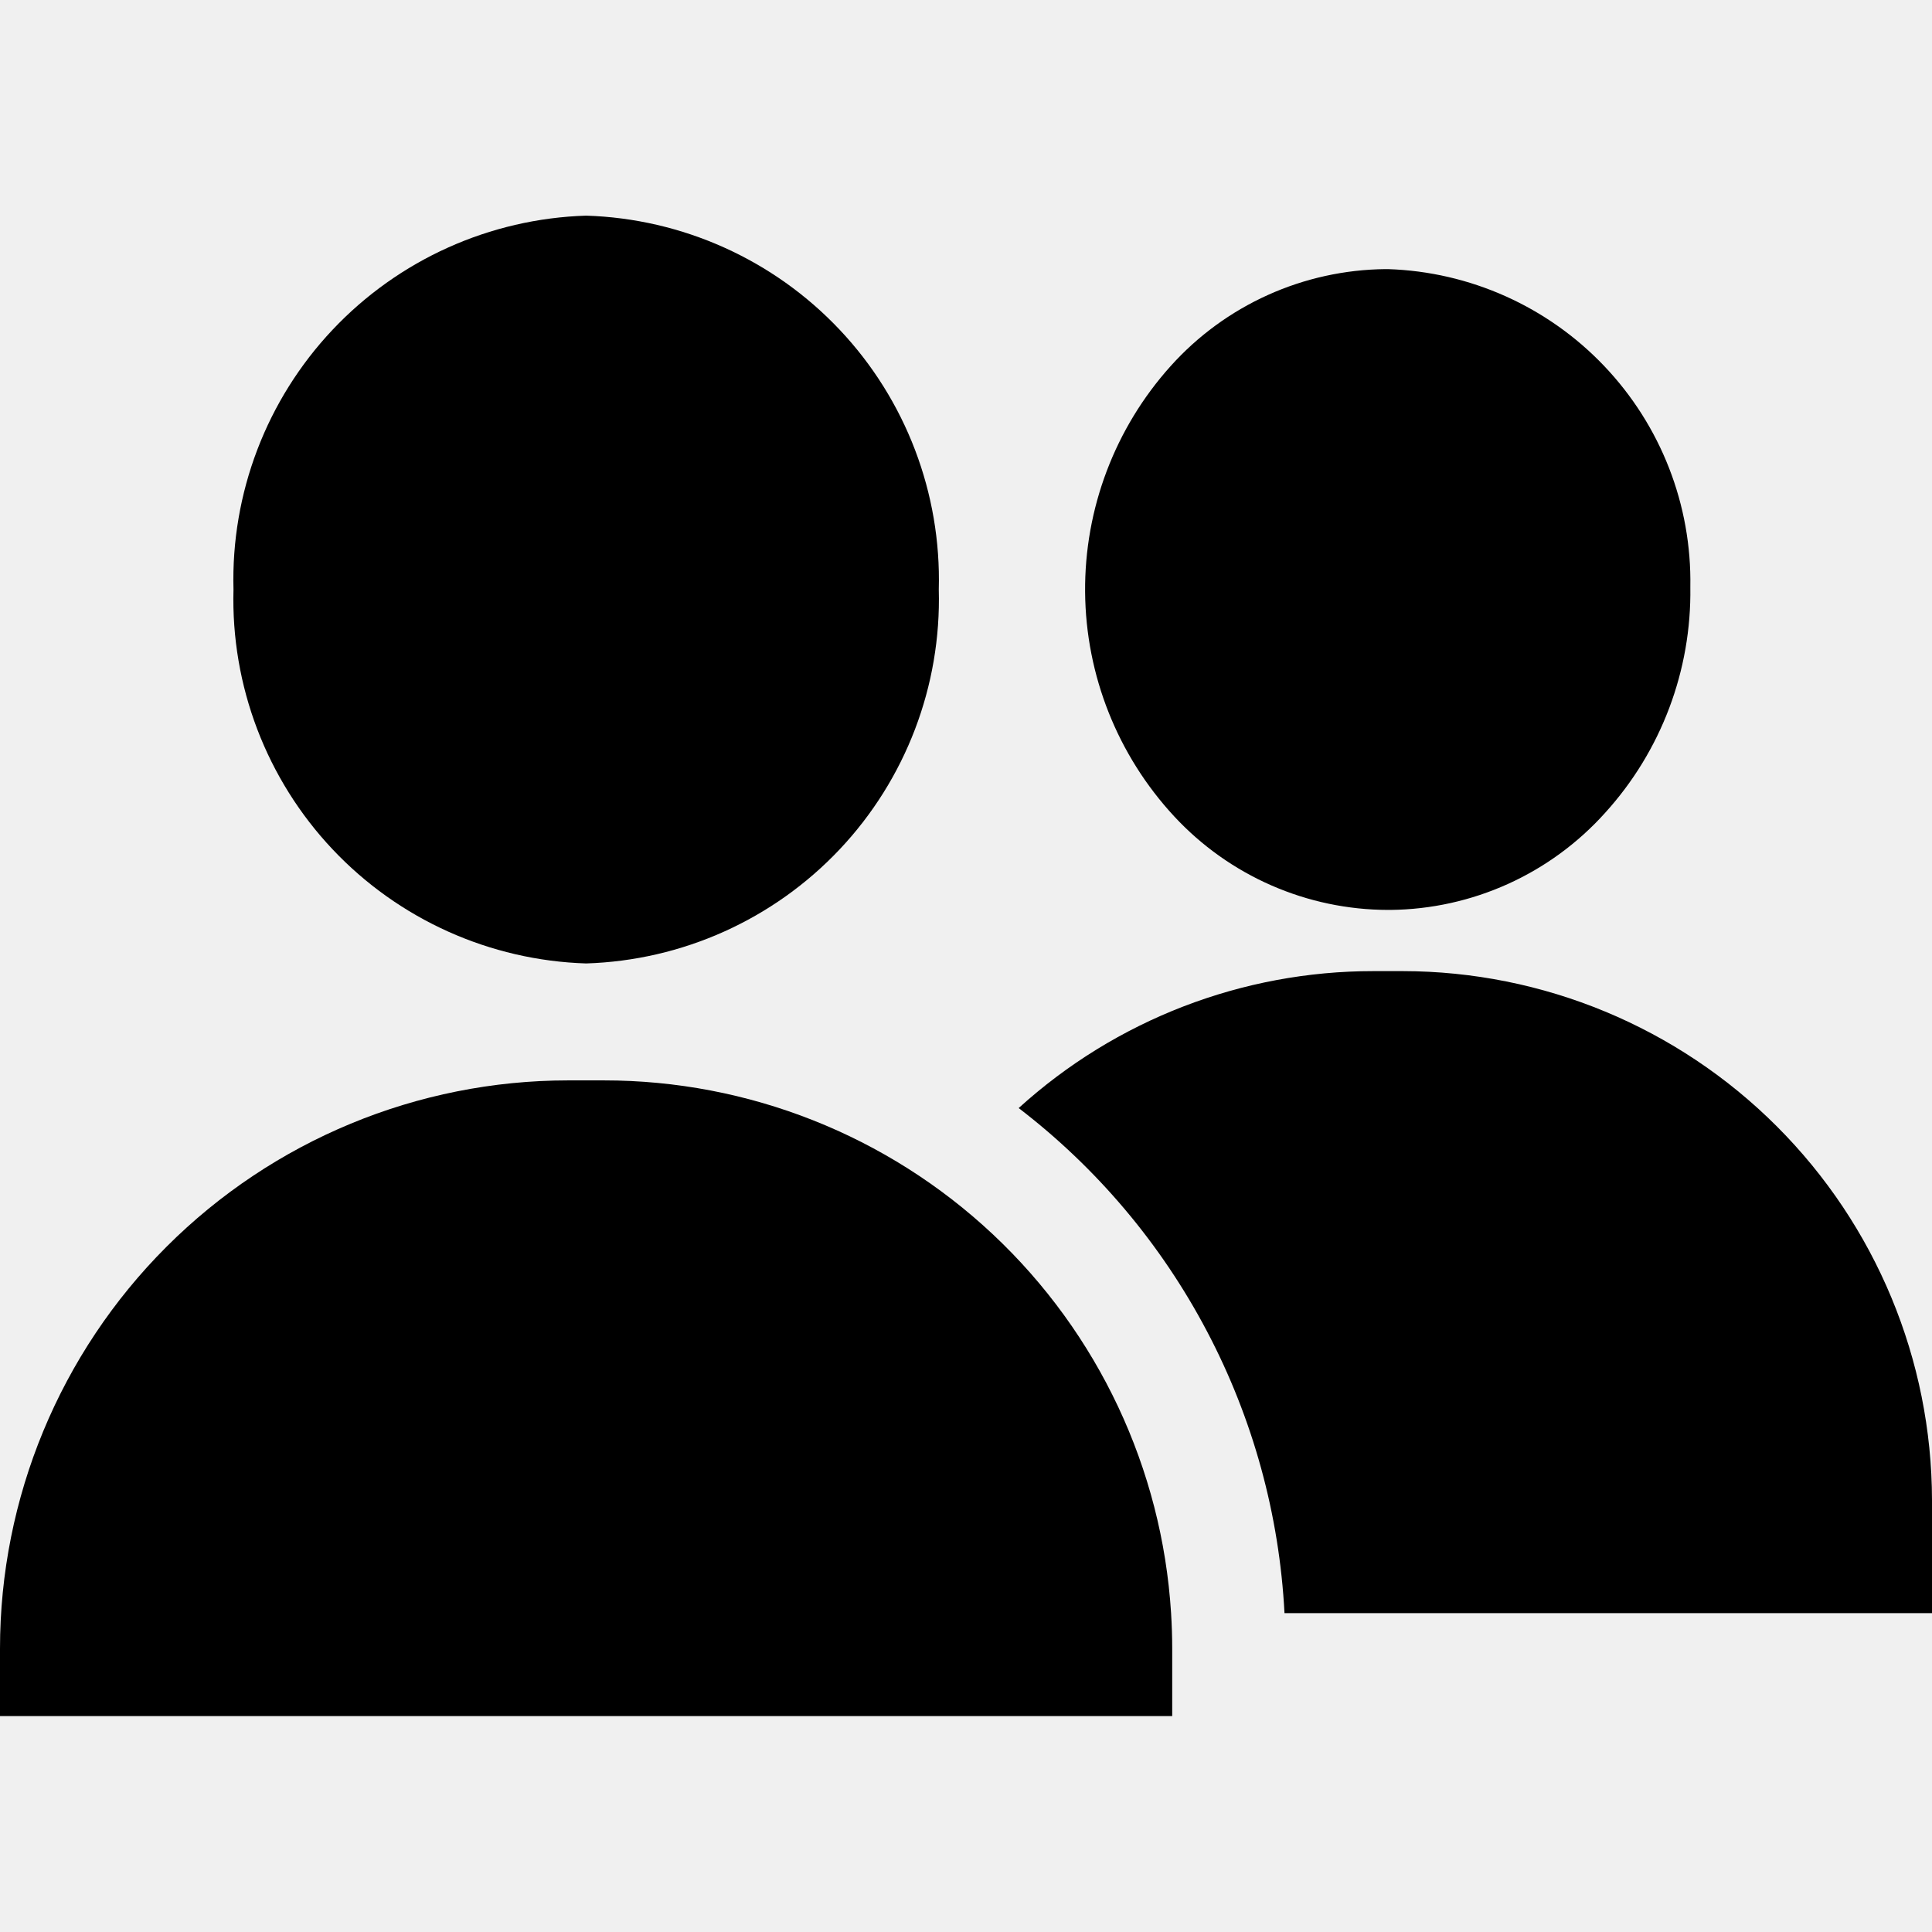
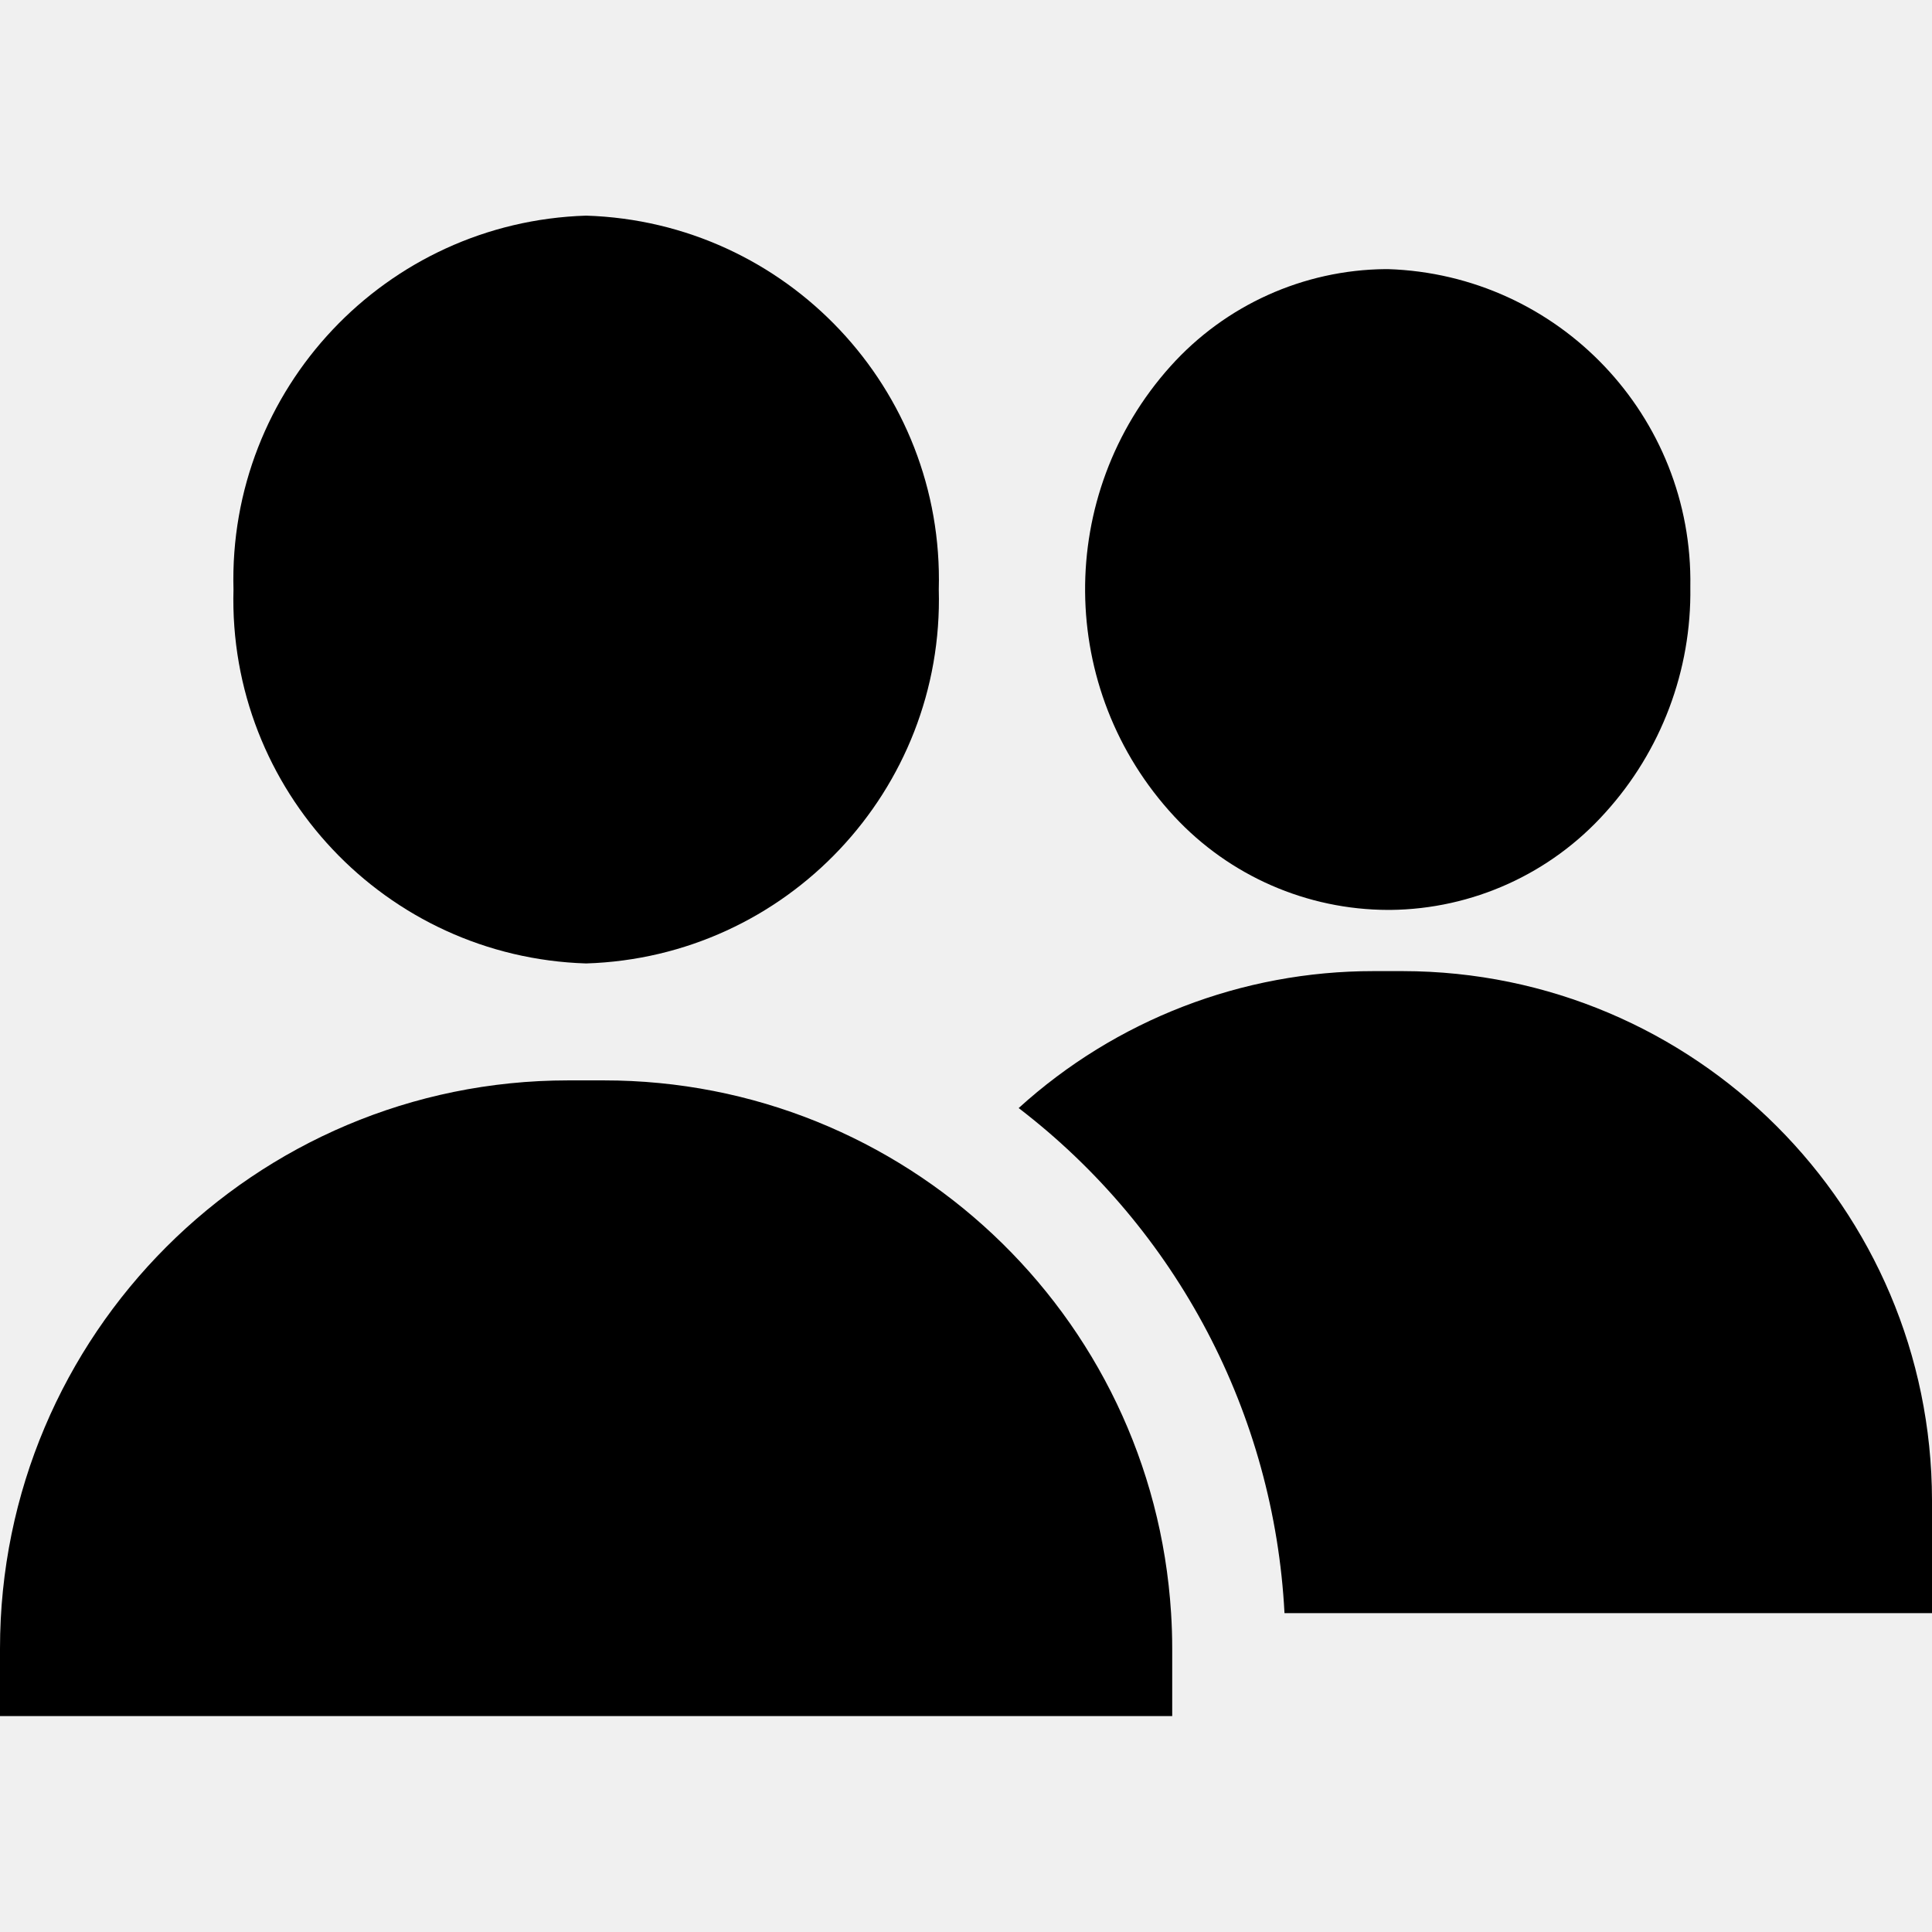
- <svg xmlns="http://www.w3.org/2000/svg" width="34" height="34" viewBox="0 0 34 34" fill="none">
-   <g clip-path="url(#clip0_3227_115)">
-     <mask id="mask0_3227_115" style="mask-type:luminance" maskUnits="userSpaceOnUse" x="0" y="0" width="34" height="34">
-       <path d="M34 0H0V34H34V0Z" fill="white" />
-     </mask>
-     <g mask="url(#mask0_3227_115)">
-       <path d="M10.315 3.795C8.621 3.848 7.016 4.57 5.853 5.803C4.69 7.036 4.063 8.68 4.109 10.375C4.063 12.07 4.69 13.714 5.853 14.947C7.016 16.18 8.621 16.902 10.315 16.955C12.009 16.902 13.614 16.18 14.777 14.947C15.94 13.714 16.567 12.07 16.521 10.375C16.567 8.68 15.94 7.036 14.777 5.803C13.614 4.57 12.009 3.848 10.315 3.795Z" fill="currentColor" />
-       <path d="M24.424 4.736H24.382C23.668 4.743 22.962 4.898 22.311 5.192C21.66 5.486 21.077 5.912 20.6 6.444C19.62 7.535 19.084 8.953 19.096 10.419C19.108 11.885 19.668 13.293 20.665 14.368C21.146 14.886 21.728 15.299 22.375 15.582C23.022 15.865 23.721 16.012 24.427 16.013H24.47C25.184 16.006 25.888 15.85 26.538 15.556C27.188 15.262 27.77 14.836 28.247 14.305C29.234 13.219 29.77 11.797 29.747 10.33C29.773 8.885 29.228 7.489 28.232 6.442C27.236 5.395 25.868 4.782 24.424 4.736Z" fill="currentColor" />
-       <path d="M24.686 17.09H24.171C21.862 17.089 19.636 17.948 17.927 19.5C19.304 20.555 20.435 21.896 21.242 23.431C22.05 24.965 22.515 26.657 22.605 28.389H34V26.4C33.996 23.931 33.013 21.565 31.267 19.82C29.521 18.075 27.155 17.093 24.686 17.09Z" fill="currentColor" />
-       <path d="M20.609 28.387C20.45 25.848 19.328 23.464 17.474 21.723C15.618 19.981 13.169 19.012 10.625 19.013H10C7.348 19.013 4.804 20.067 2.929 21.942C1.054 23.817 0 26.361 0 29.013L0 30.2H20.629V29.018C20.629 28.806 20.622 28.596 20.609 28.387Z" fill="currentColor" />
+ <svg xmlns="http://www.w3.org/2000/svg" width="34" height="34" viewBox="0 0 34 34">
+   <defs>
+     <clipPath id="clip-path">
+       <rect id="Rectangle_7" data-name="Rectangle 7" width="34" height="34" transform="translate(38 27.646)" fill="#fff" />
+     </clipPath>
+   </defs>
+   <g id="Mask_Group_5" data-name="Mask Group 5" transform="translate(-38 -27.646)" clip-path="url(#clip-path)">
+     <g id="friends" transform="translate(38 27.646)">
+       <g id="Group_44" data-name="Group 44">
+         <g id="Group_43" data-name="Group 43">
+           <path id="Path_21" data-name="Path 21" d="M10.315,3.795a6.408,6.408,0,0,0-6.206,6.58,6.408,6.408,0,0,0,6.206,6.58,6.408,6.408,0,0,0,6.206-6.58A6.408,6.408,0,0,0,10.315,3.795Z" fill="currentColor" />
+         </g>
+       </g>
+       <g id="Group_46" data-name="Group 46">
+         <g id="Group_45" data-name="Group 45">
+           <path id="Path_22" data-name="Path 22" d="M24.424,4.736h-.042A5.148,5.148,0,0,0,20.6,6.444a5.877,5.877,0,0,0,.065,7.924,5.15,5.15,0,0,0,3.762,1.645h.043a5.148,5.148,0,0,0,3.777-1.708,5.778,5.778,0,0,0,1.5-3.975A5.5,5.5,0,0,0,24.424,4.736Z" fill="currentColor" />
+         </g>
+       </g>
+       <g id="Group_48" data-name="Group 48">
+         <g id="Group_47" data-name="Group 47">
+           <path id="Path_23" data-name="Path 23" d="M24.686,17.09h-.515A9.28,9.28,0,0,0,17.927,19.5a11.981,11.981,0,0,1,4.678,8.889H34V26.4A9.325,9.325,0,0,0,24.686,17.09Z" fill="currentColor" />
+         </g>
+       </g>
+       <g id="Group_50" data-name="Group 50">
+         <g id="Group_49" data-name="Group 49">
+           <path id="Path_24" data-name="Path 24" d="M20.609,28.387a10,10,0,0,0-9.984-9.374H10a10,10,0,0,0-10,10v1.187H20.629V29.018Q20.629,28.7,20.609,28.387Z" fill="currentColor" />
+         </g>
+       </g>
    </g>
  </g>
-   <defs>
-     <clipPath id="clip0_3227_115">
-       <rect width="34" height="34" fill="currentColor" />
-     </clipPath>
-   </defs>
</svg>
